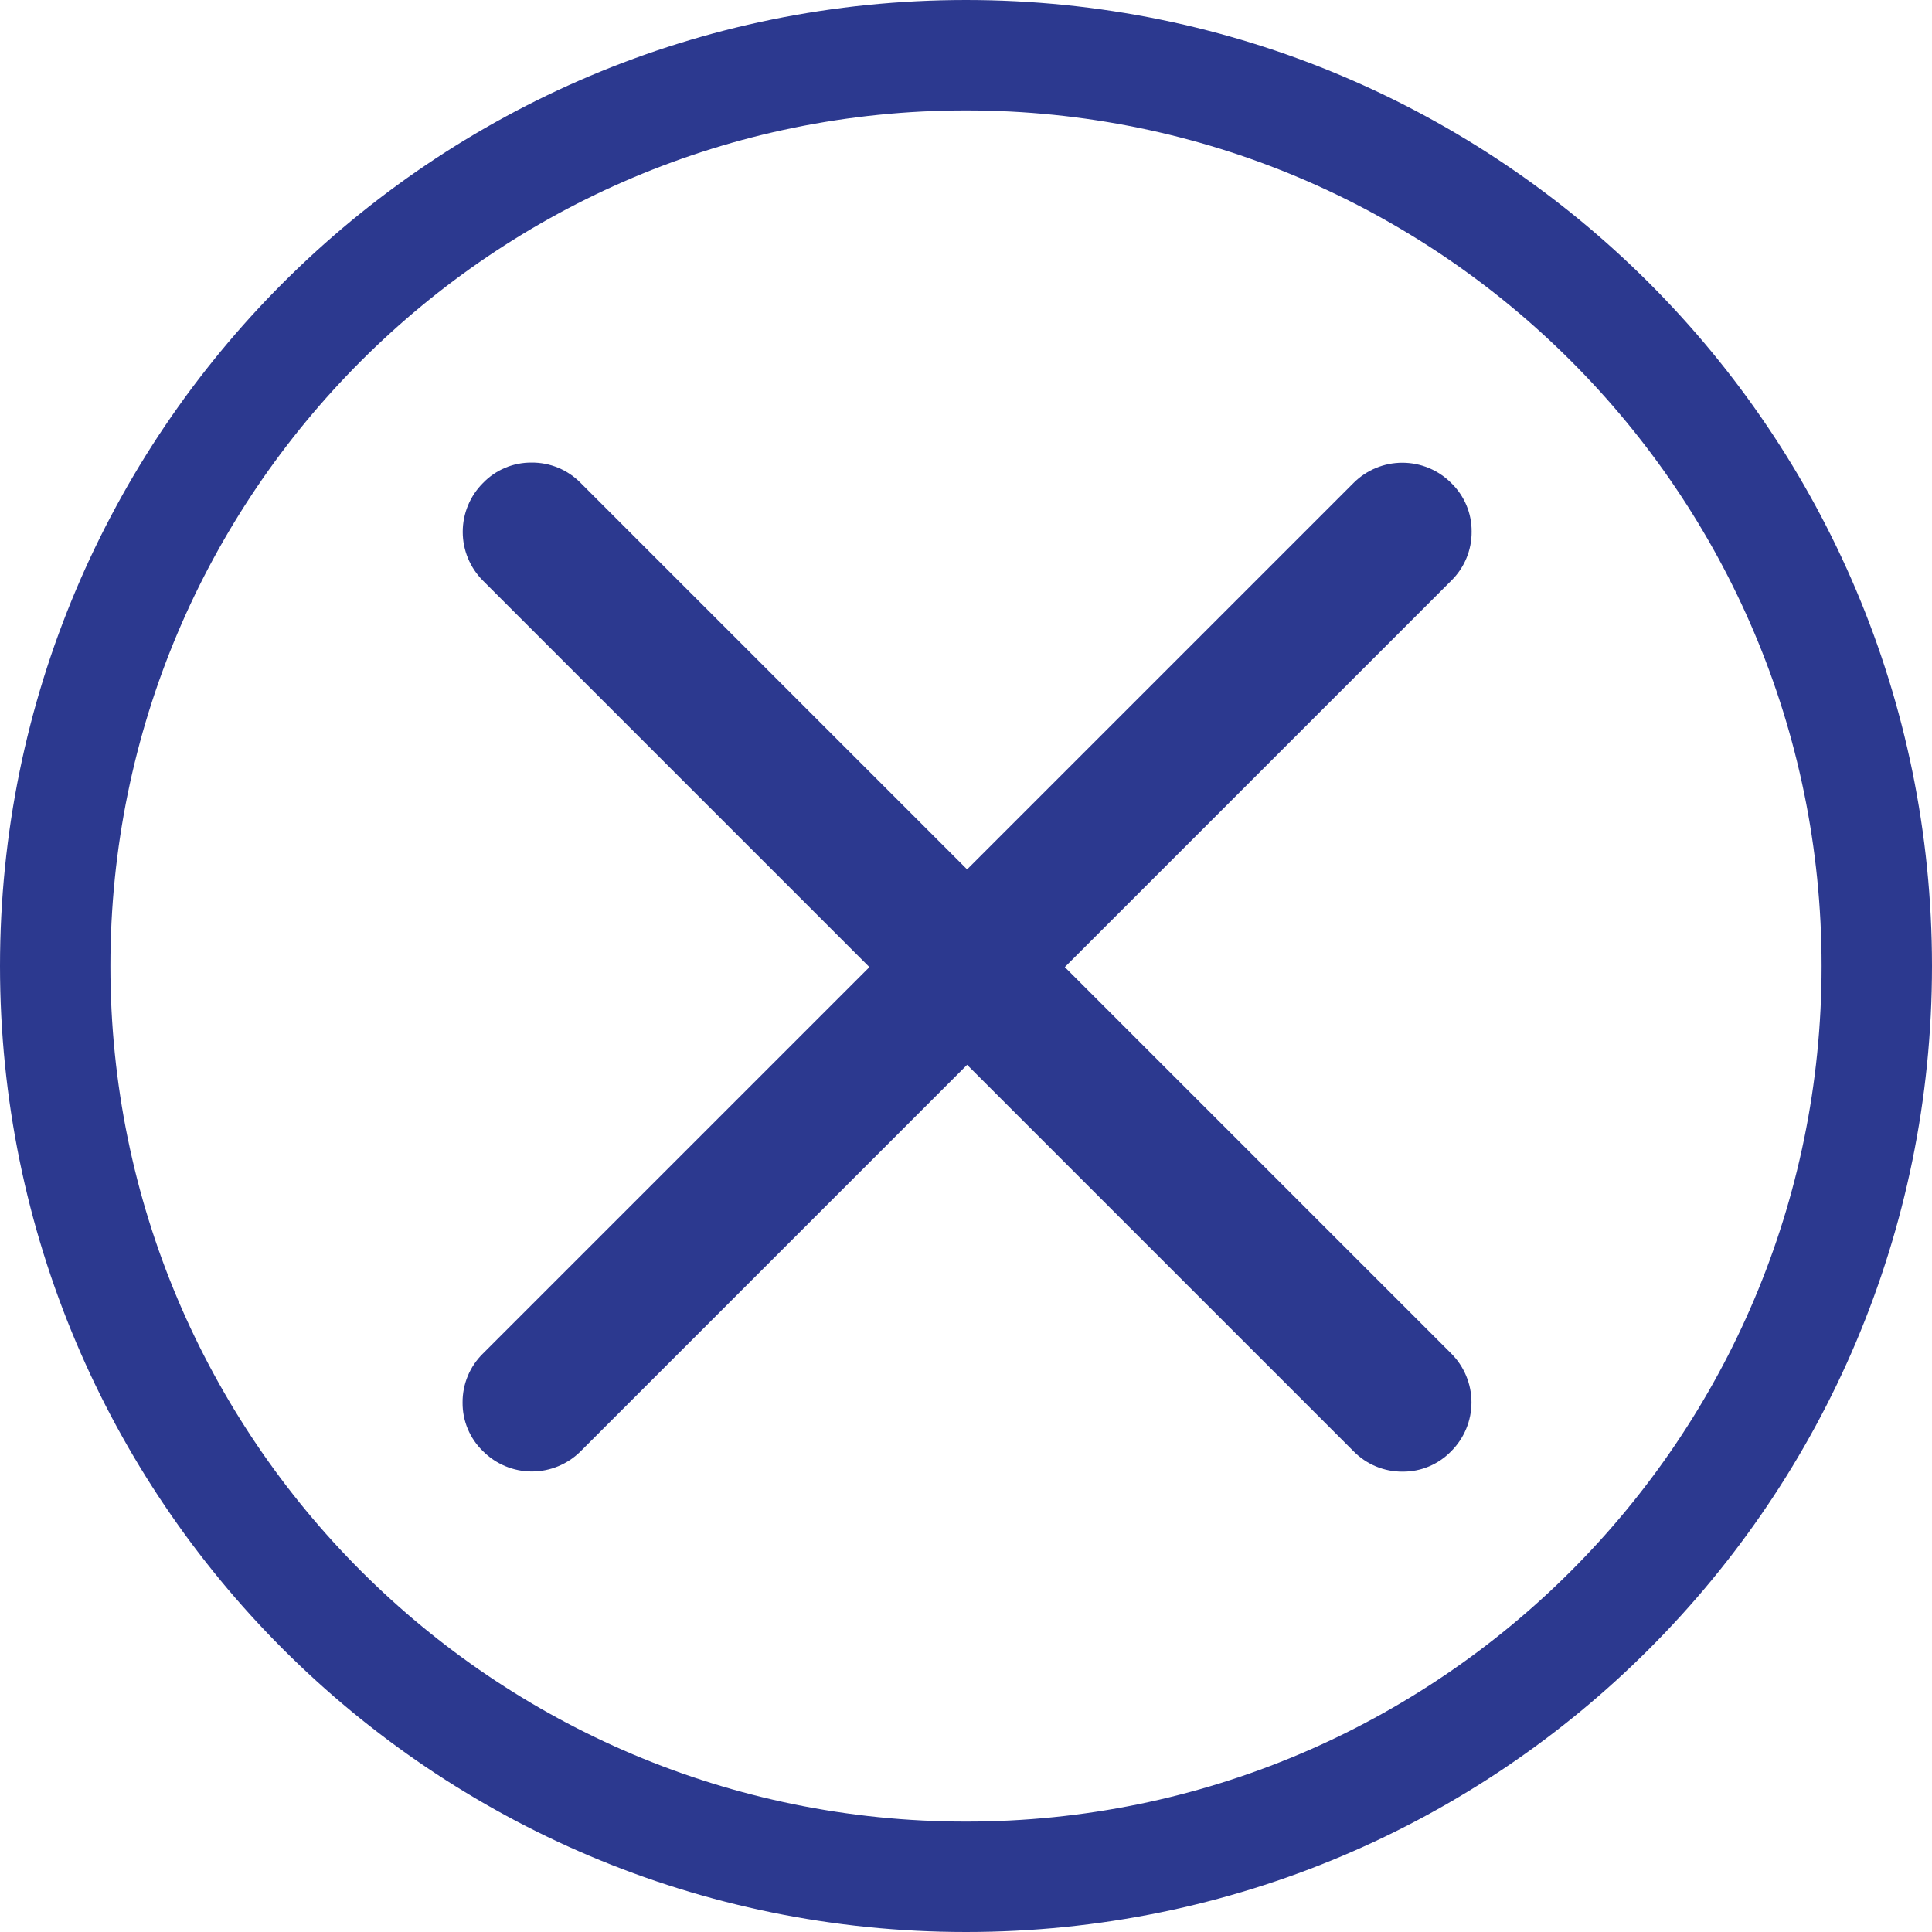
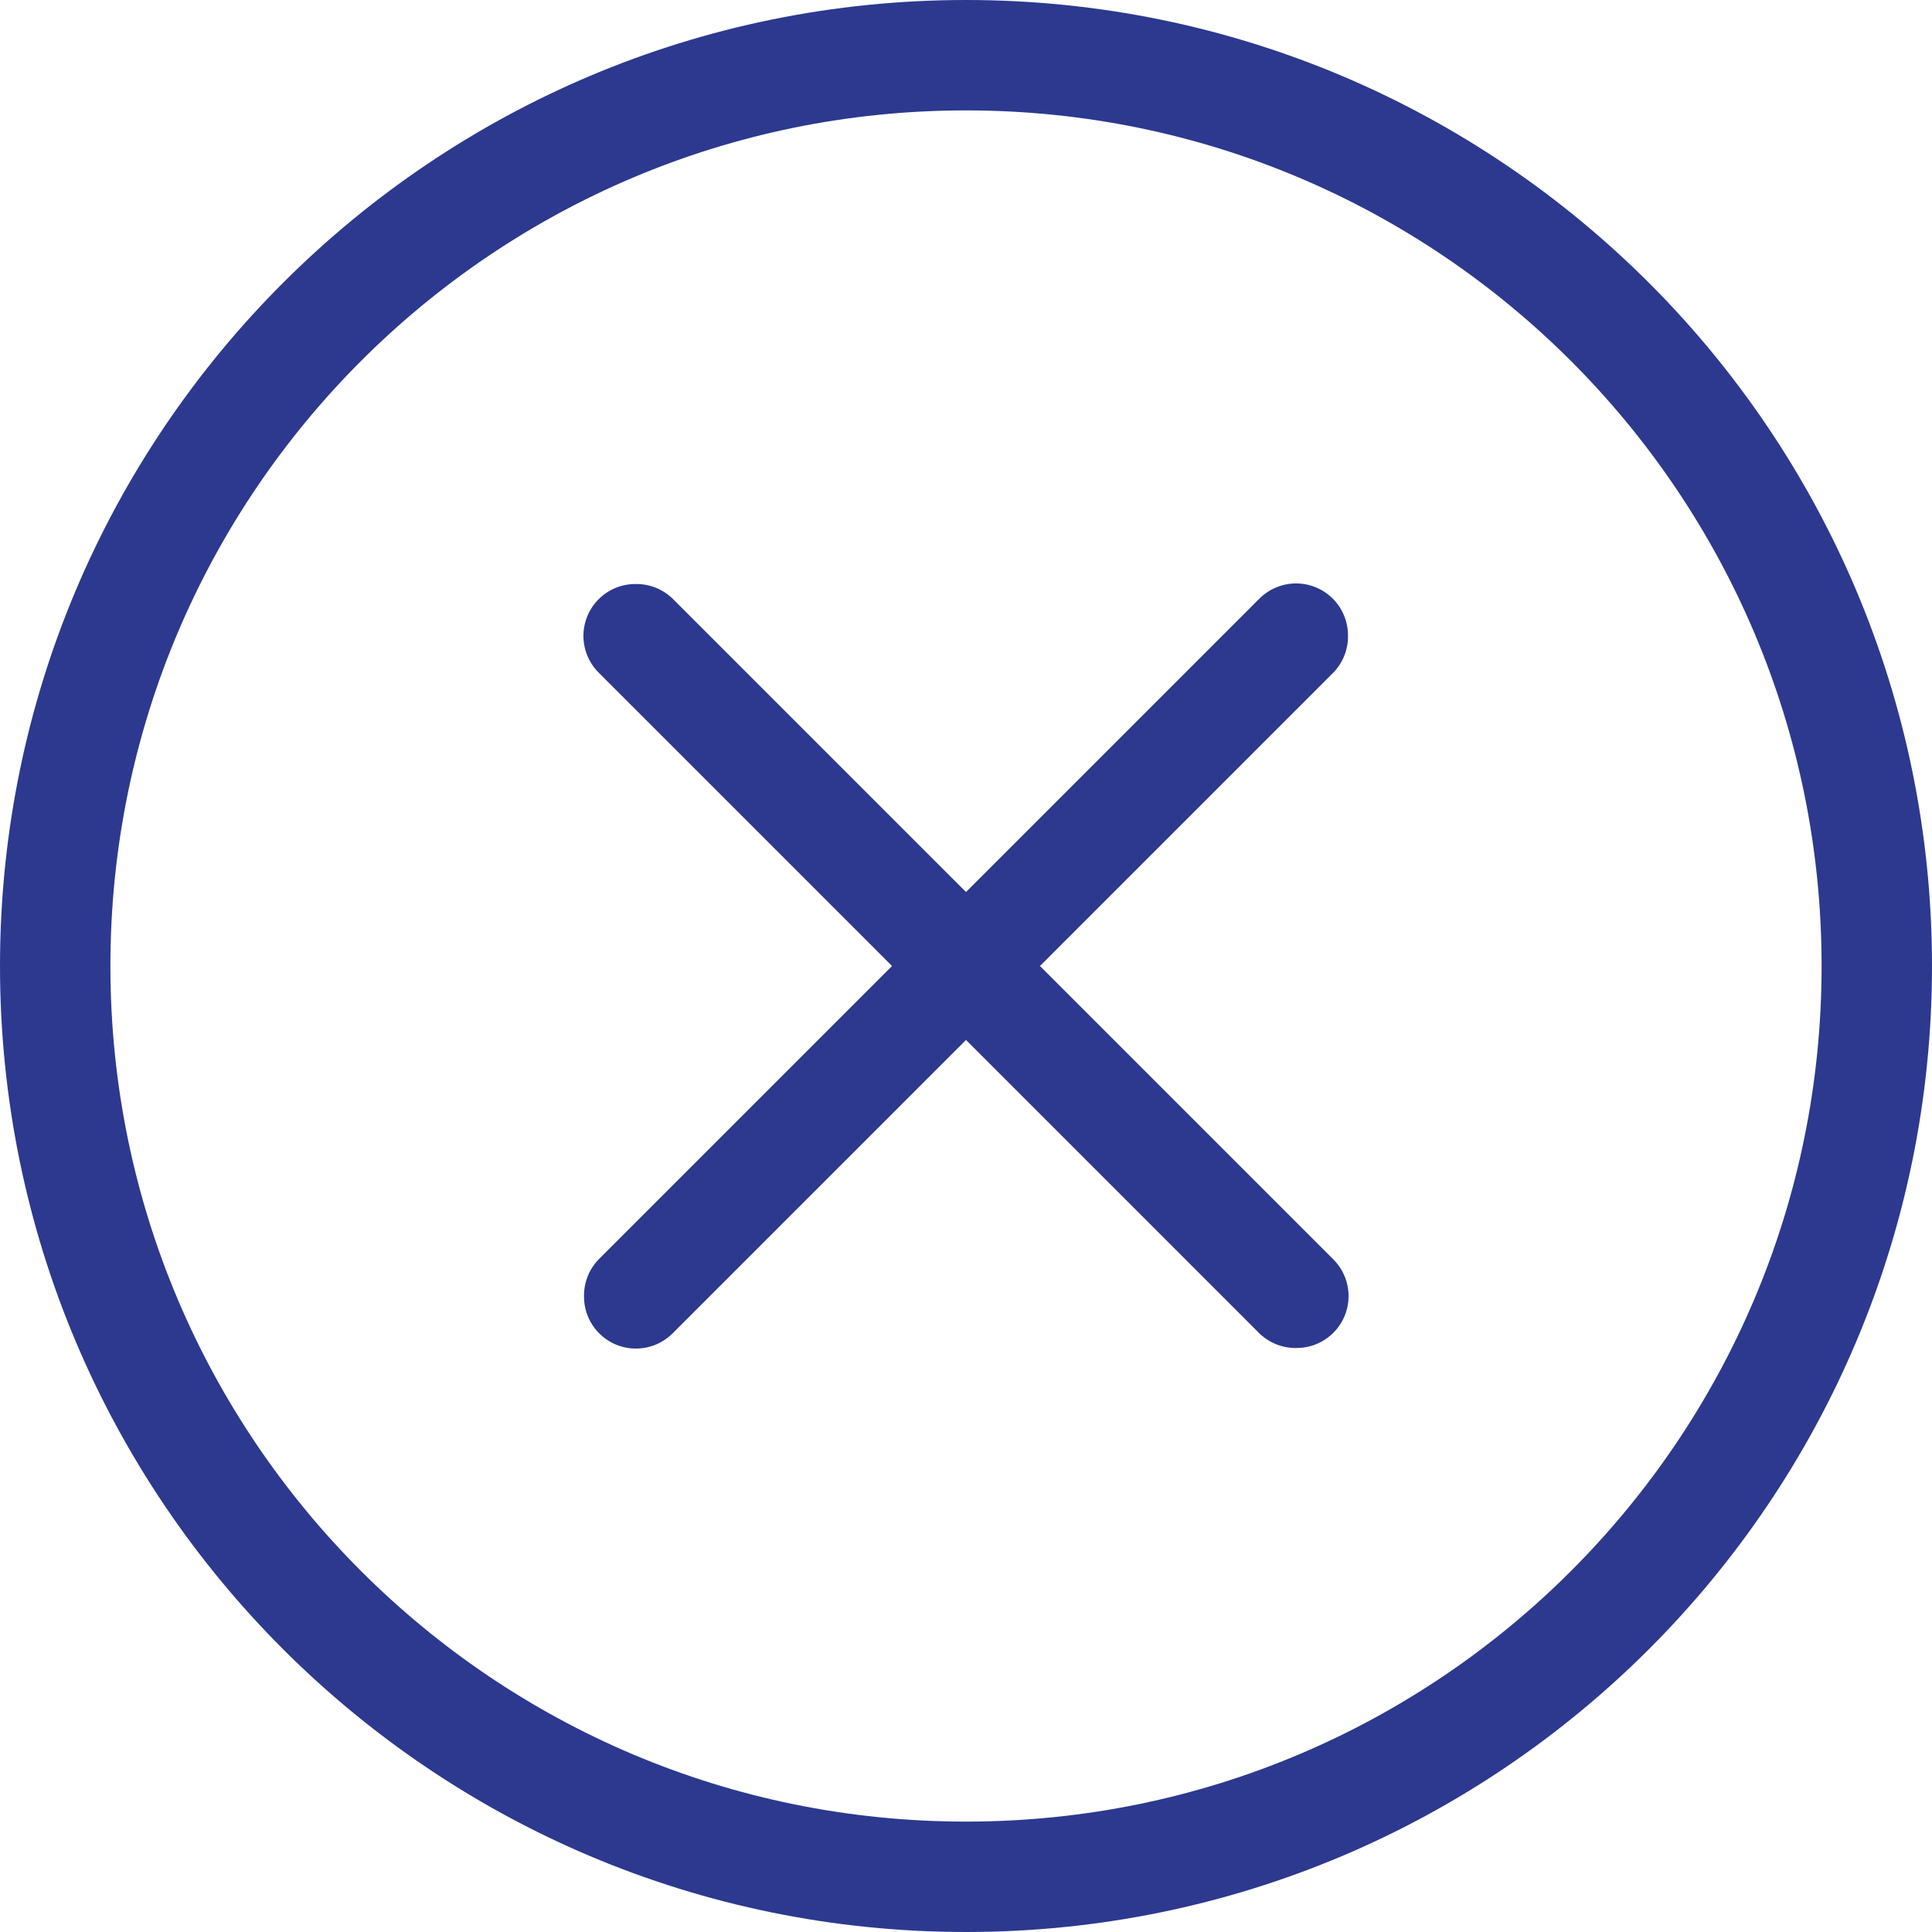
<svg xmlns="http://www.w3.org/2000/svg" viewBox="0 0 35 35">
  <defs>
    <style>.cls-1,.cls-3{fill:none;}.cls-1{stroke:#2c398f;stroke-miterlimit:10;stroke-width:2px;}.cls-2{fill:#2c398f;}</style>
  </defs>
  <g id="Layer_2" data-name="Layer 2">
    <g id="Layer_1-2" data-name="Layer 1">
      <circle class="cls-1" cx="17.5" cy="17.5" r="16.5" />
-       <path class="cls-2" d="M24.52,26.29a1.23,1.23,0,0,0,.89.37,1.21,1.21,0,0,0,.88-.37,1.25,1.25,0,0,0,0-1.77l-7-7,7-7a1.23,1.23,0,0,0,.37-.89,1.21,1.21,0,0,0-.37-.88,1.25,1.25,0,0,0-1.77,0l-7,7-7-7a1.23,1.23,0,0,0-.89-.37,1.21,1.21,0,0,0-.88.37,1.25,1.25,0,0,0,0,1.77l7,7-7,7a1.23,1.23,0,0,0-.37.89,1.21,1.21,0,0,0,.37.88,1.25,1.25,0,0,0,1.77,0l7-7Z" />
+       <path class="cls-2" d="M22.81,24.15a.94.94,0,0,0,.67.27.94.94,0,0,0,.67-1.61L18.84,17.5l5.31-5.31a.94.94,0,0,0,.27-.67.94.94,0,0,0-1.61-.67L17.5,16.16l-5.31-5.31a.94.94,0,0,0-.67-.27.94.94,0,0,0-.67,1.61l5.31,5.31-5.31,5.31a.94.94,0,0,0-.27.67.94.94,0,0,0,1.61.67l5.31-5.31Z" />
      <rect class="cls-3" width="35" height="35" />
    </g>
  </g>
</svg>
